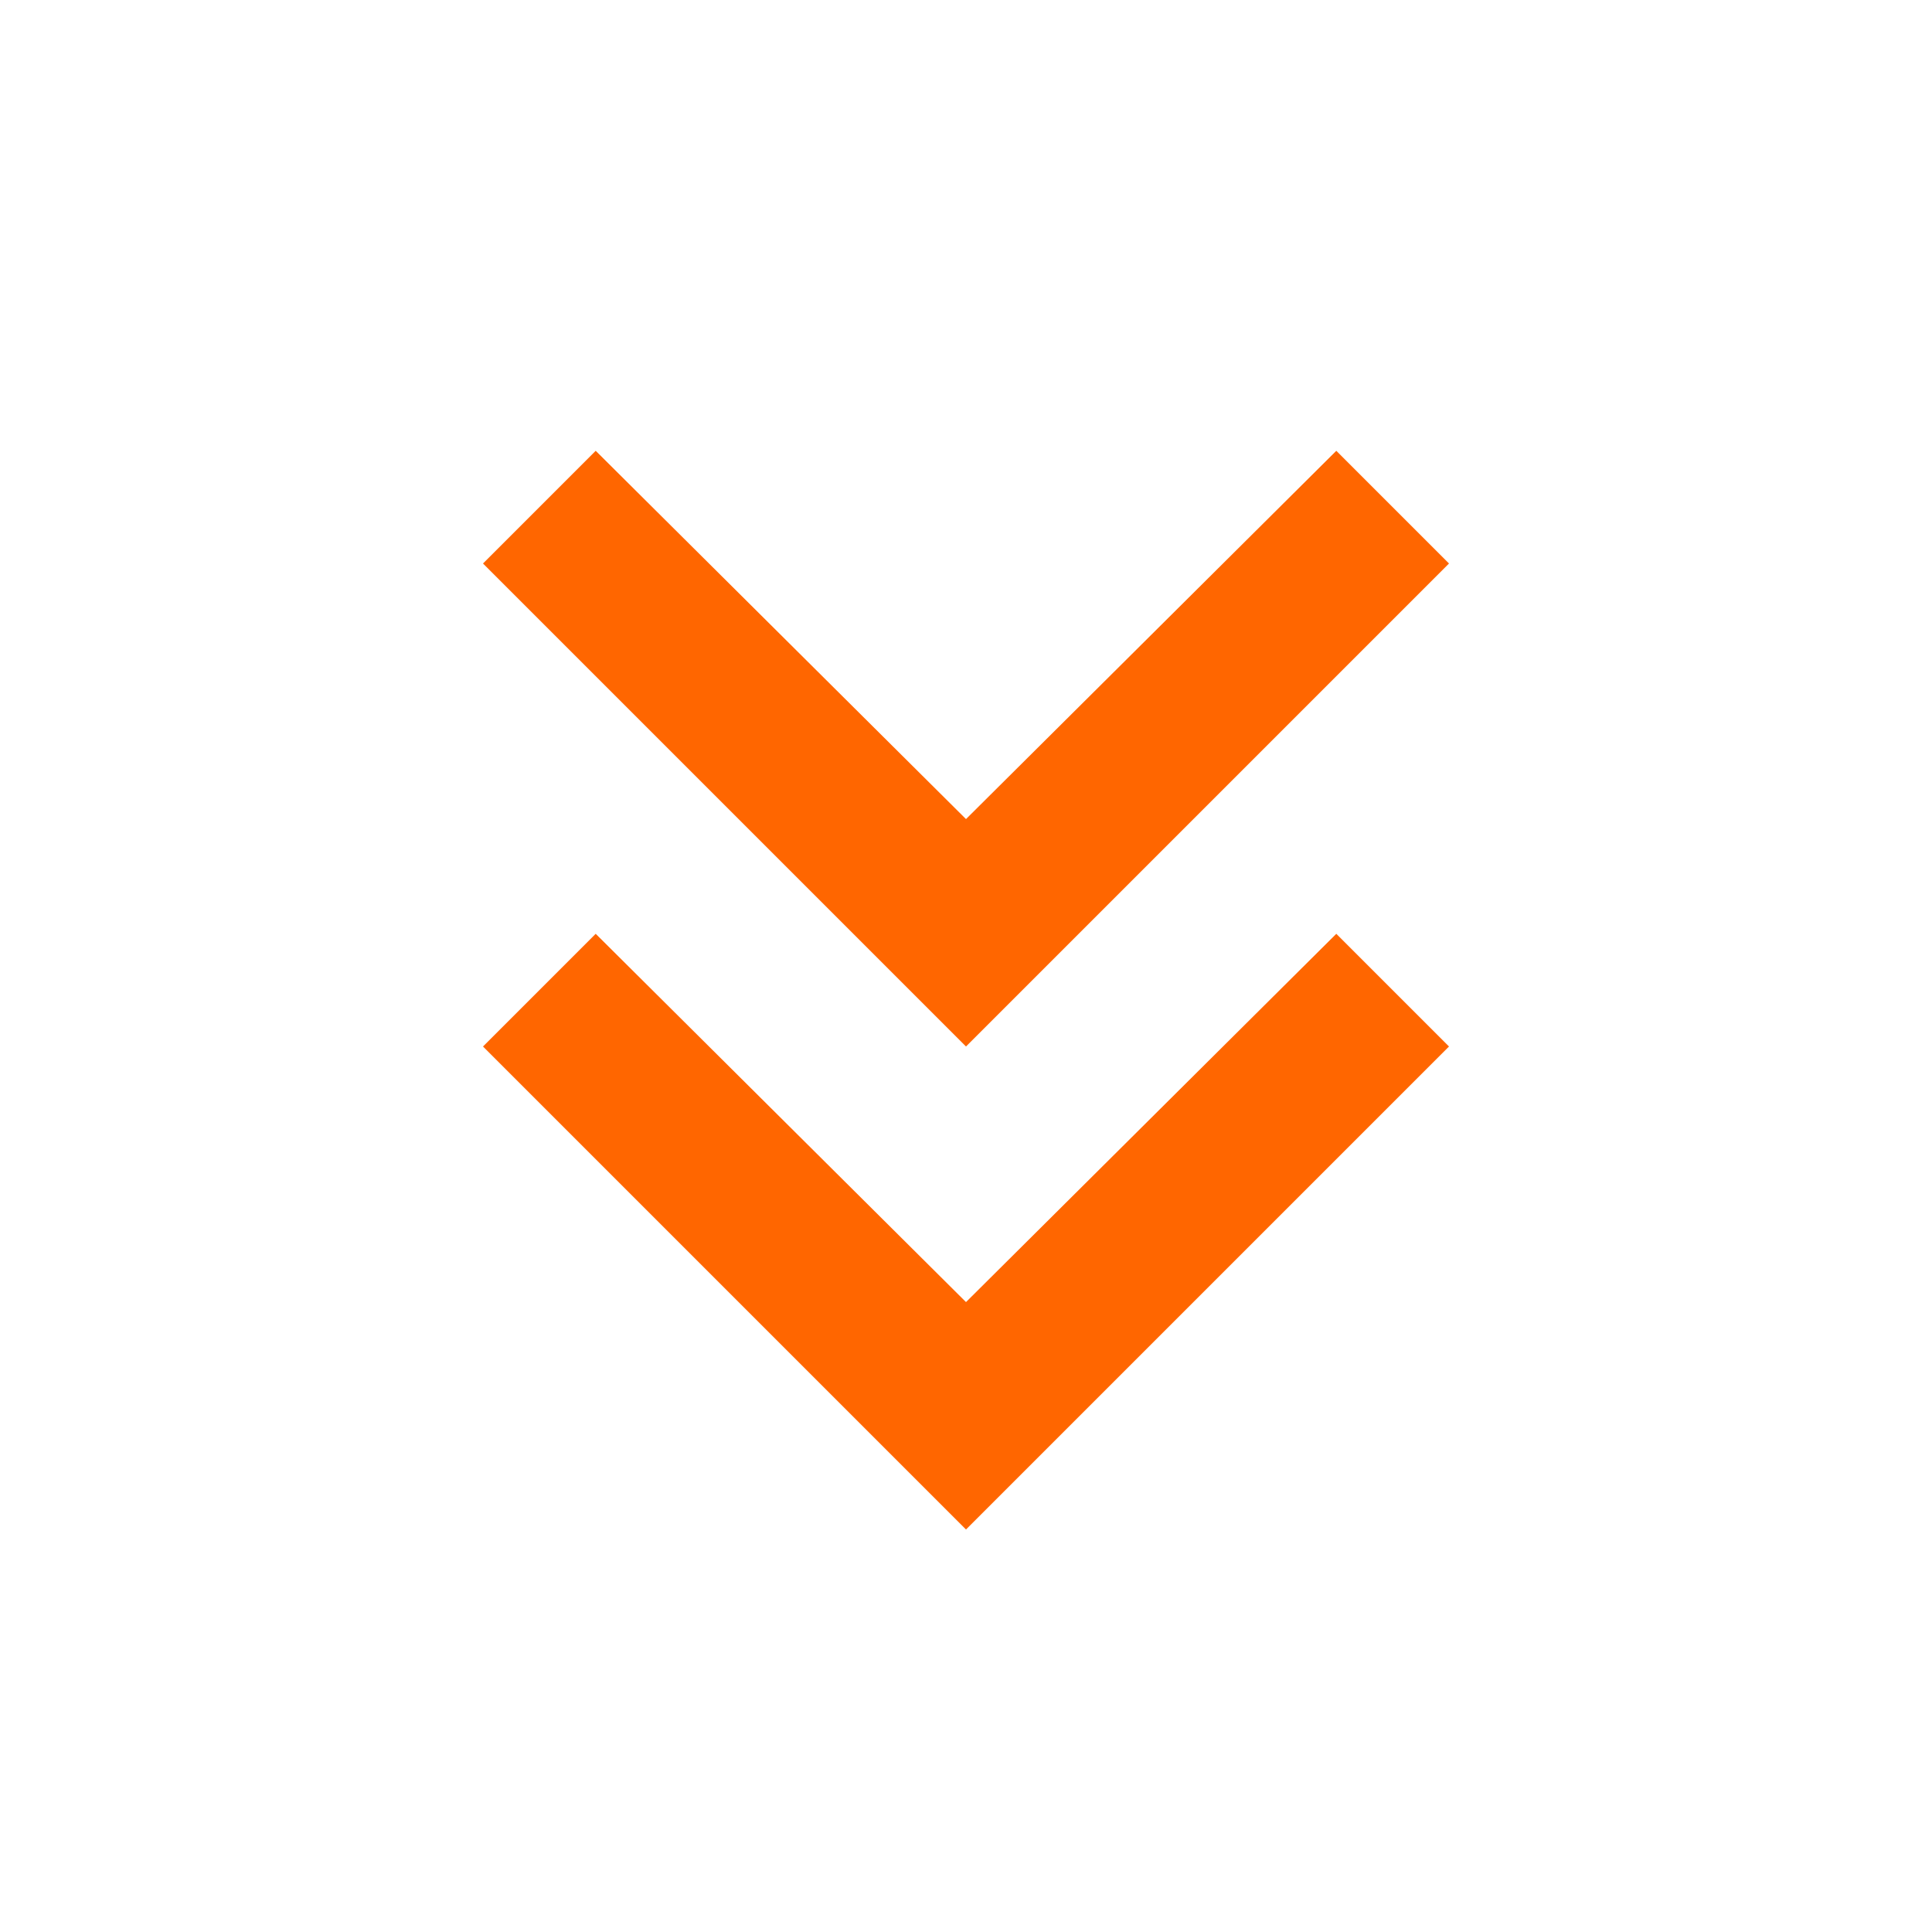
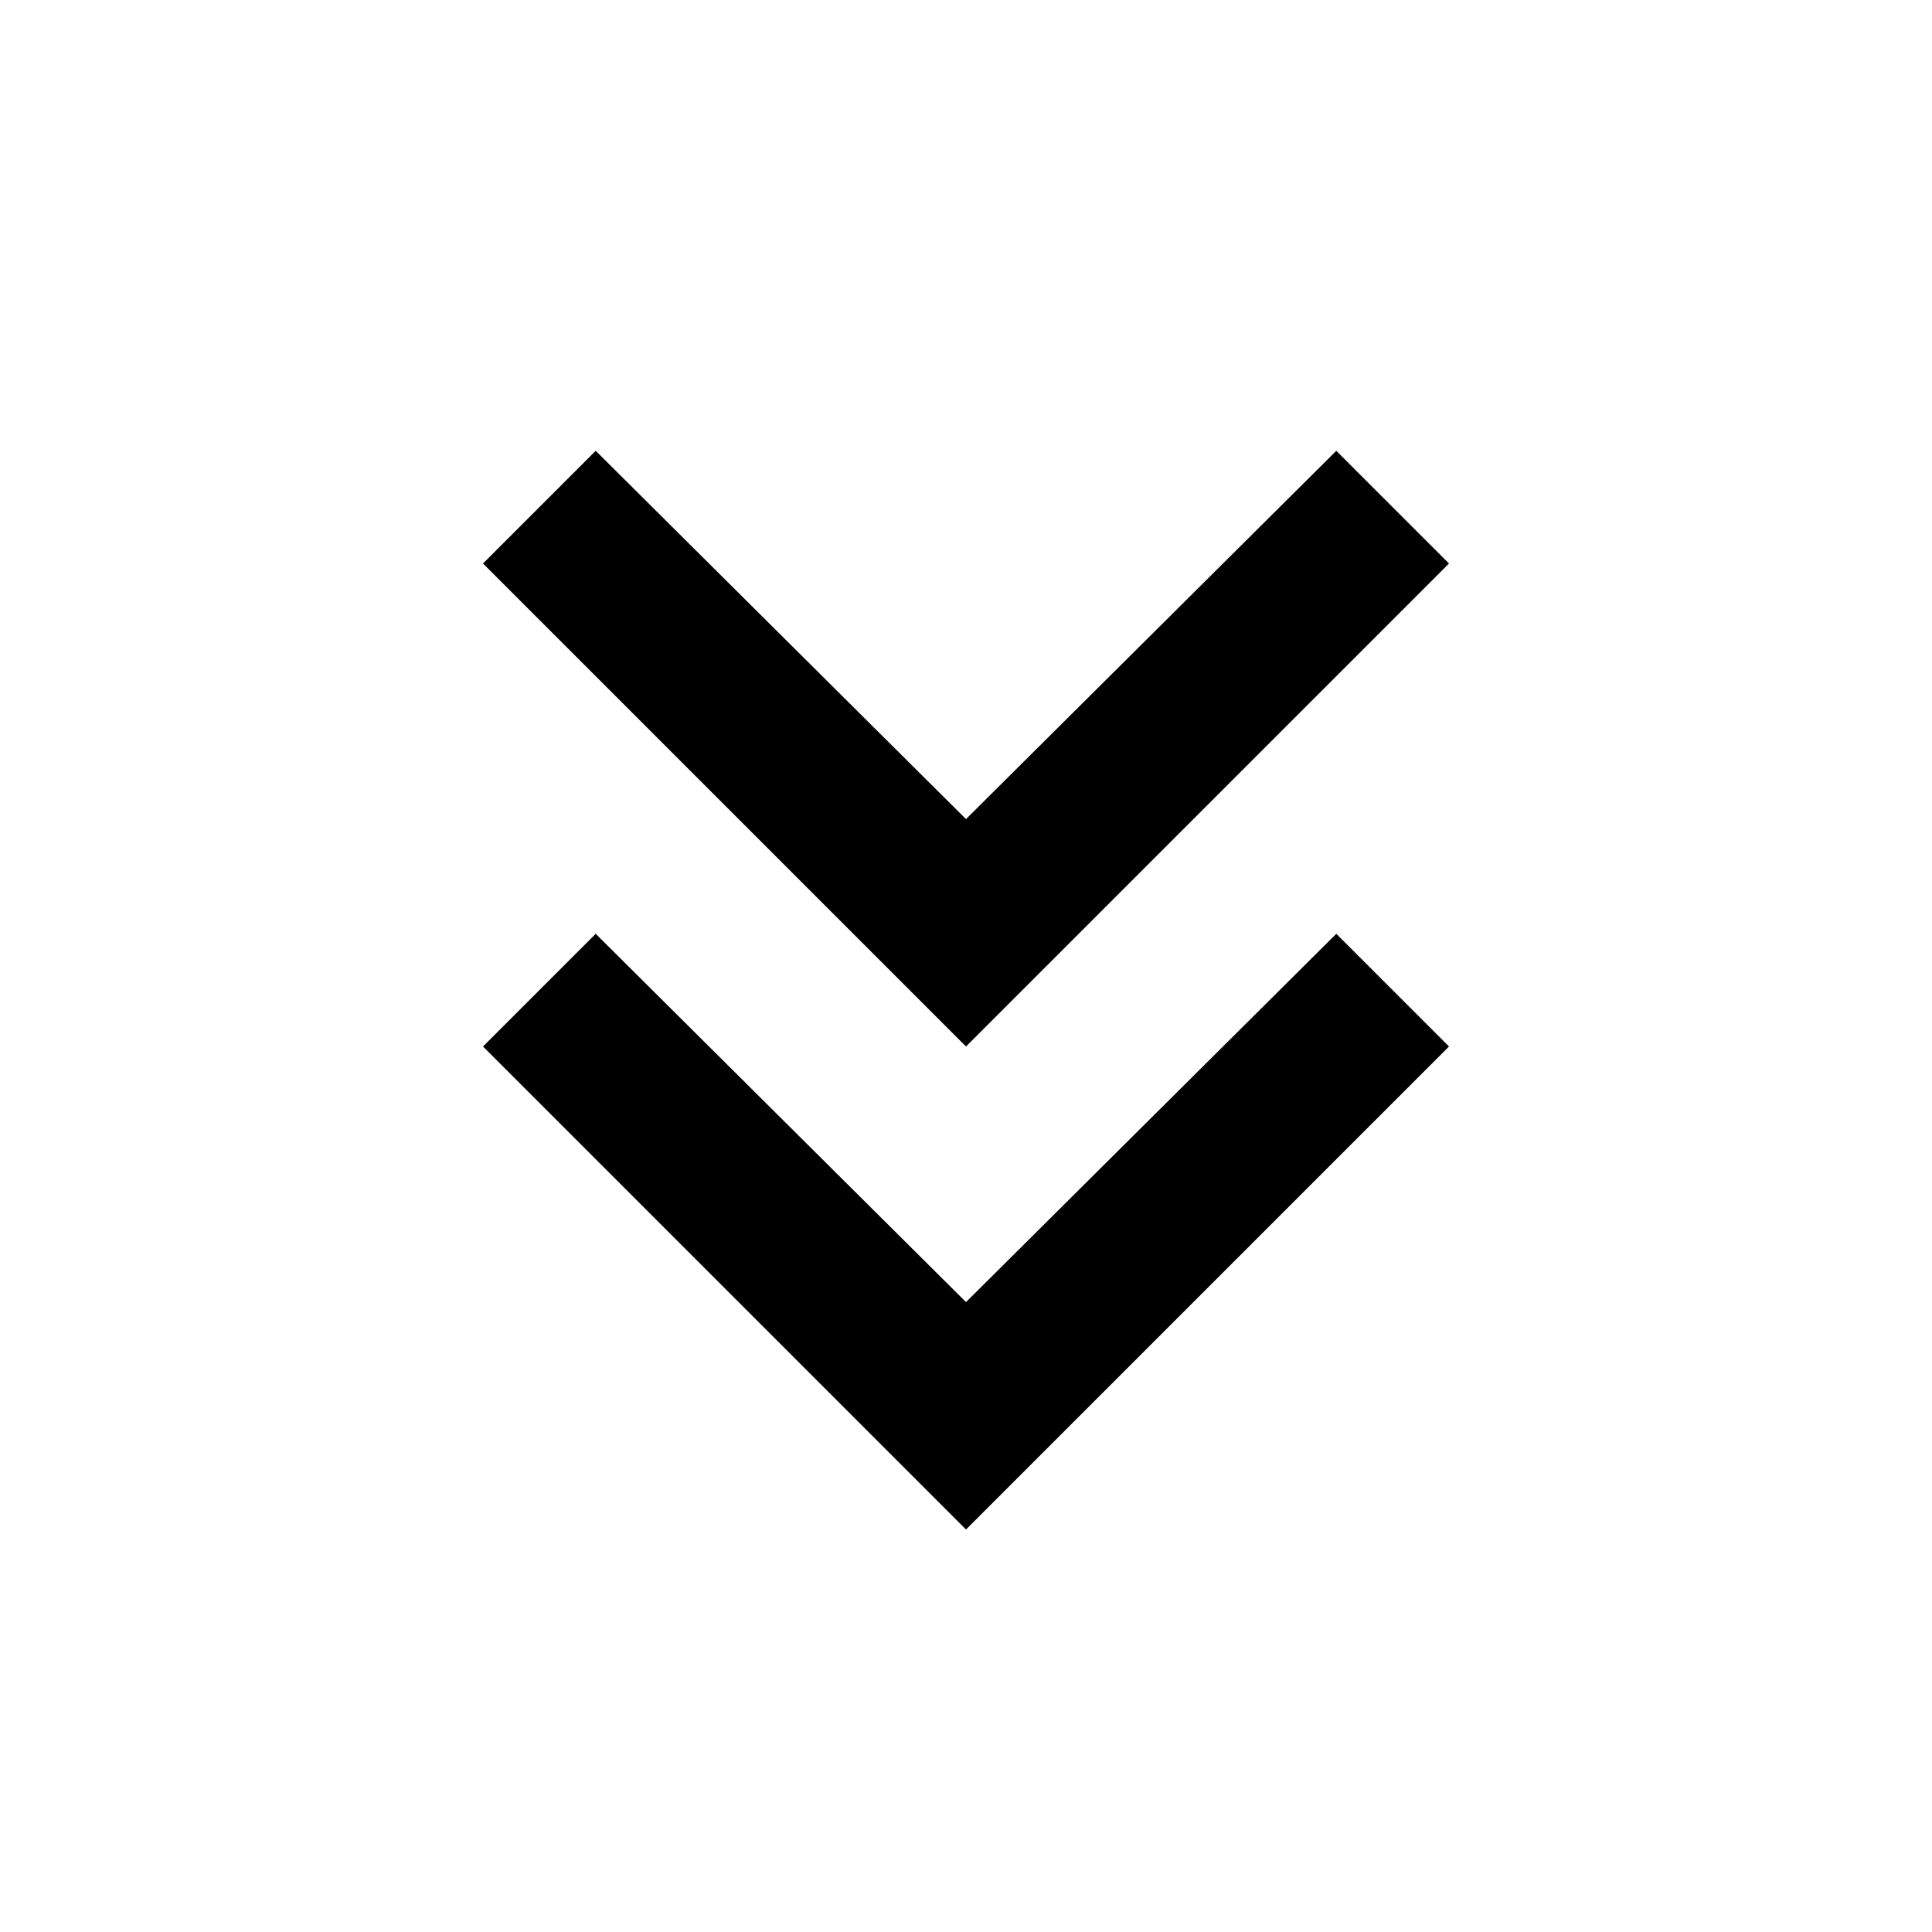
- <svg xmlns="http://www.w3.org/2000/svg" height="24px" viewBox="0 -960 960 960" width="24px" fill="#FF6600">
+ <svg xmlns="http://www.w3.org/2000/svg" height="24px" viewBox="0 -960 960 960" width="24px" fill="##444444">
  <path d="M480-200 240-440l56-56 184 183 184-183 56 56-240 240Zm0-240L240-680l56-56 184 183 184-183 56 56-240 240Z" />
</svg>
